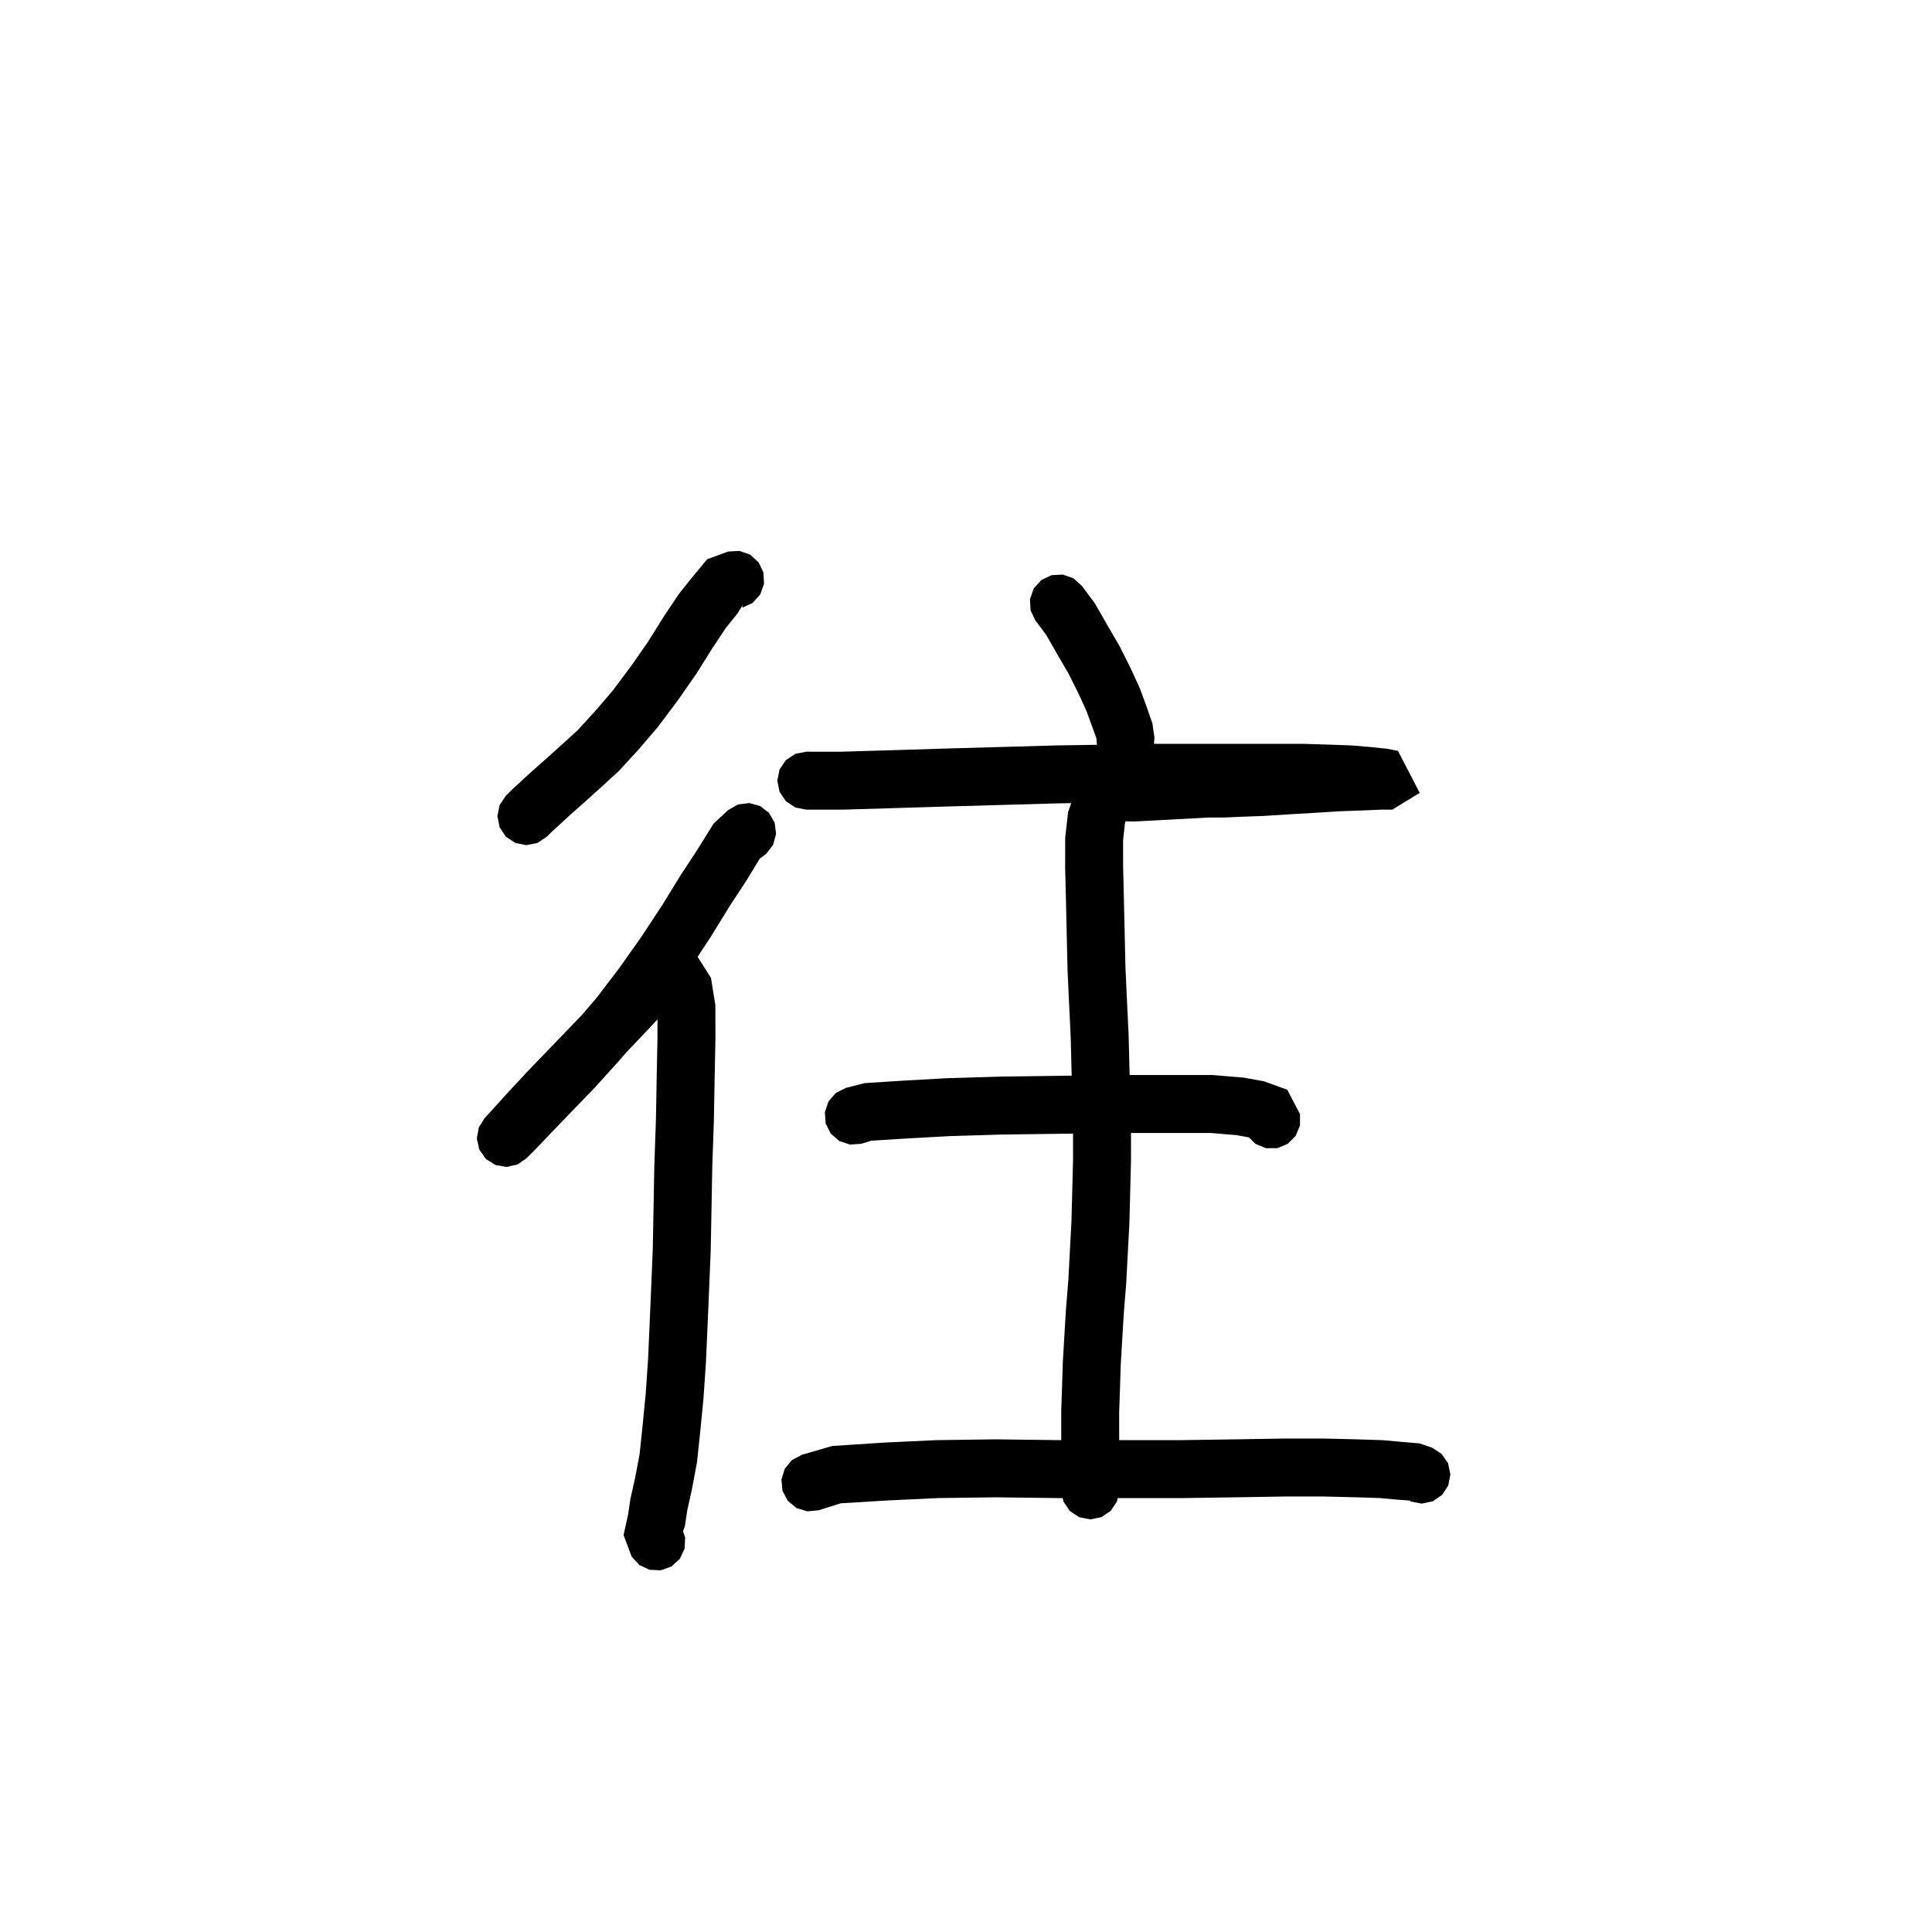
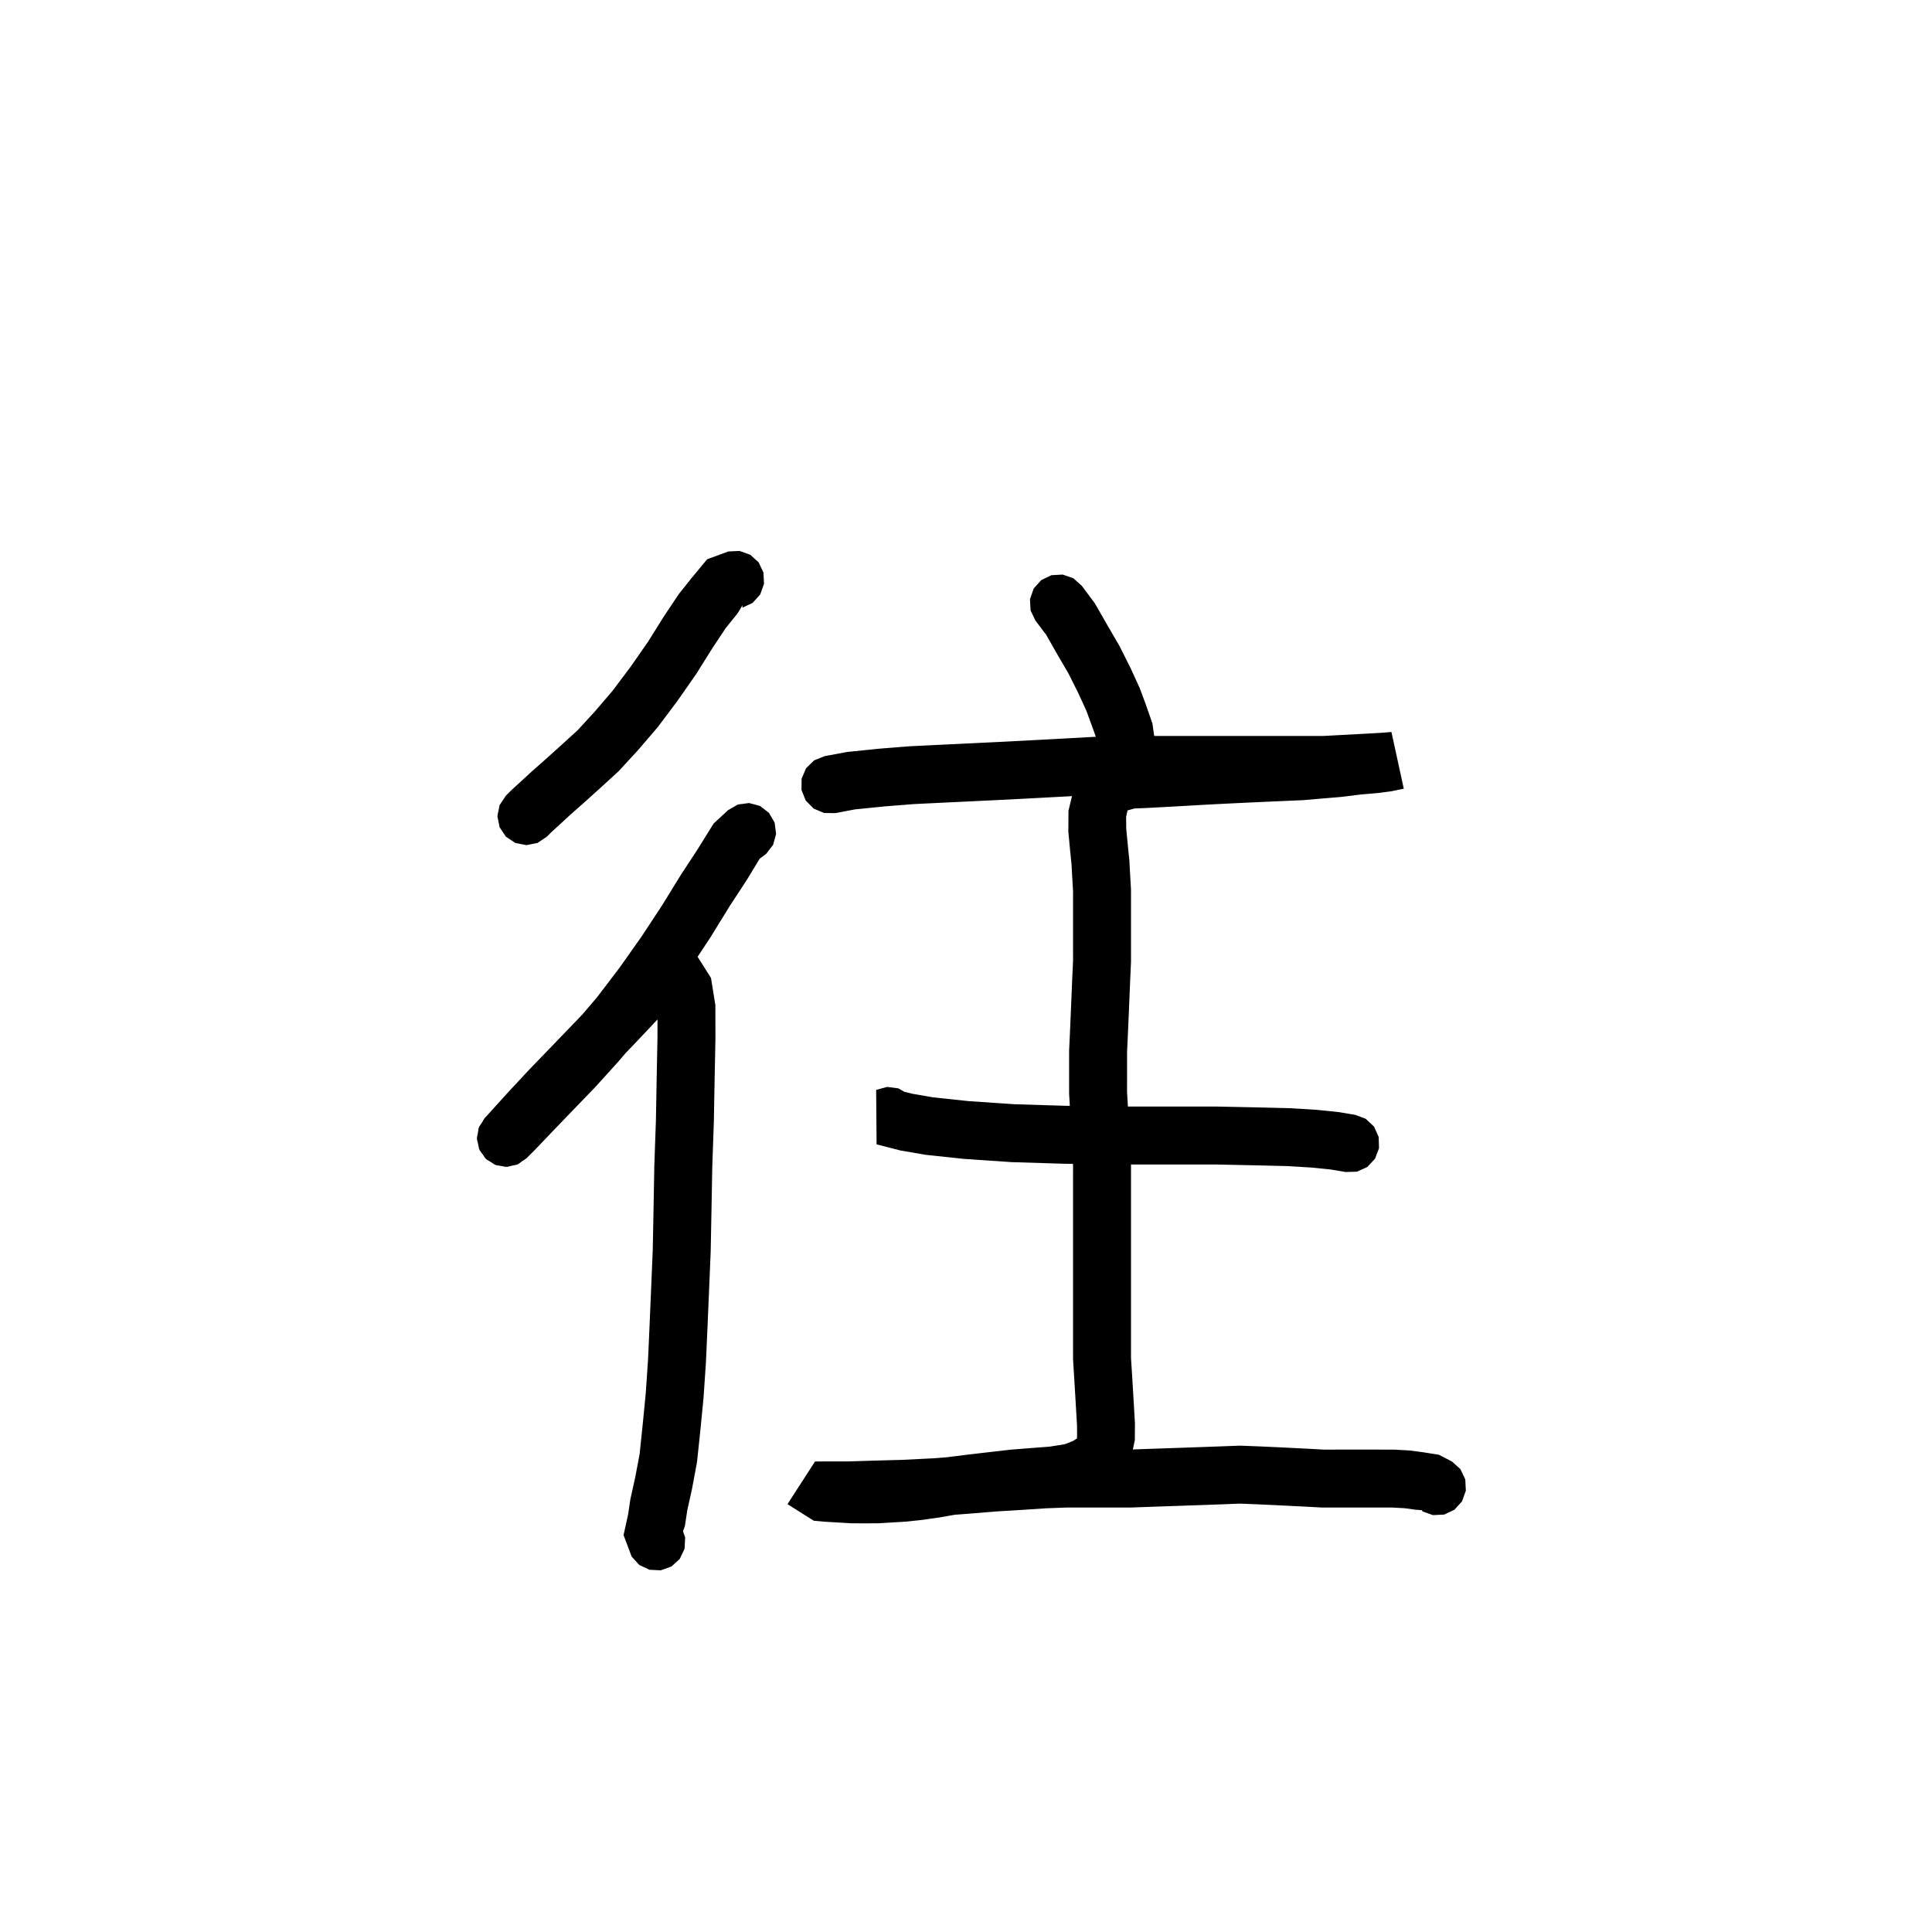
<svg xmlns="http://www.w3.org/2000/svg" viewBox="0 0 300 300" width="300" height="300">
  <path d="M 113.092 85.634 L 109.807 86.841 L 107.455 89.677 L 105.395 92.26 L 103.054 95.767 L 100.635 99.64 L 97.925 103.527 L 95.119 107.27 L 92.327 110.525 L 89.696 113.389 L 87.038 115.81 L 84.617 117.989 L 82.52 119.839 L 80.896 121.338 L 79.461 122.647 L 78.553 123.553 L 77.577 125.013 L 77.235 126.735 L 77.577 128.457 L 78.553 129.917 L 80.013 130.892 L 81.735 131.235 L 83.457 130.892 L 84.917 129.917 L 85.641 129.19 L 86.982 127.968 L 88.541 126.528 L 90.608 124.705 L 93.084 122.476 L 96.06 119.753 L 99.061 116.496 L 102.147 112.893 L 105.218 108.8 L 108.141 104.605 L 110.62 100.641 L 112.687 97.535 L 114.545 95.221 L 115.295 93.975 L 115.275 94.366 L 116.863 93.616 L 118.042 92.315 L 118.635 90.662 L 118.549 88.909 L 117.799 87.321 L 116.499 86.141 L 114.846 85.549 Z" fill="black" fill-rule="nonzero" />
  <path d="M 113.057 125.797 L 110.808 127.885 L 108.306 131.911 L 105.73 135.836 L 102.797 140.601 L 99.57 145.503 L 96.107 150.398 L 92.679 154.891 L 89.252 158.907 L 85.795 162.722 L 82.291 166.346 L 79.22 169.539 L 76.667 172.214 L 75.369 173.512 L 74.394 174.972 L 74.051 176.694 L 74.394 178.416 L 75.369 179.876 L 76.829 180.851 L 78.551 181.194 L 80.273 180.851 L 81.733 179.876 L 83.129 178.48 L 85.718 175.767 L 88.77 172.593 L 92.368 168.87 L 96.013 164.848 L 99.688 160.537 L 103.362 155.724 L 107.002 150.579 L 110.386 145.439 L 113.331 140.654 L 115.899 136.742 L 117.967 133.339 L 118.984 132.57 L 120.054 131.178 L 120.51 129.483 L 120.283 127.742 L 119.407 126.22 L 118.015 125.15 L 116.32 124.694 L 114.579 124.921 Z M 81.881 179.721 L 83.11 178.369 L 85.414 175.822 L 88.673 172.321 L 92.076 168.797 L 95.265 165.485 L 98.092 162.536 L 100.435 160.069 L 102.237 158.146 L 103.649 156.73 L 104.802 155.703 L 104.48 155.687 L 102.133 154.955 L 101.801 154.507 L 102.1 156.64 L 102.092 161.215 L 101.97 167.302 L 101.849 174.002 L 101.604 180.982 L 101.48 187.753 L 101.359 194.069 L 101.116 199.892 L 100.872 205.641 L 100.63 211.095 L 100.27 216.365 L 99.788 221.302 L 99.321 225.772 L 98.631 229.43 L 97.886 232.786 L 97.532 235.17 L 96.827 238.367 L 98.08 241.703 L 99.26 243.003 L 100.847 243.753 L 102.601 243.839 L 104.254 243.246 L 105.554 242.067 L 106.304 240.479 L 106.39 238.725 L 105.797 237.073 L 105.827 238.367 L 106.345 236.993 L 106.726 234.479 L 107.451 231.223 L 108.23 227.045 L 108.742 222.208 L 109.24 217.104 L 109.615 211.599 L 109.863 206.032 L 110.108 200.271 L 110.355 194.339 L 110.479 187.921 L 110.6 181.223 L 110.845 174.243 L 110.969 167.473 L 111.092 161.315 L 111.084 156.095 L 110.403 151.86 L 108.112 148.228 L 103.316 146.762 L 99.81 148.215 L 97.534 150.127 L 95.763 151.895 L 93.892 153.89 L 91.582 156.321 L 88.775 159.25 L 85.597 162.55 L 82.143 166.128 L 78.79 169.729 L 76.441 172.325 L 75.221 173.667 L 74.316 175.172 L 74.056 176.908 L 74.48 178.612 L 75.524 180.024 L 77.029 180.929 L 78.765 181.189 L 80.469 180.765 Z" fill="black" fill-rule="nonzero" />
  <path d="M 160.788 96.373 L 162.444 98.564 L 164.286 101.8 L 165.938 104.628 L 167.433 107.621 L 168.686 110.35 L 169.462 112.468 L 170.242 114.621 L 170.331 115.66 L 170.884 117.326 L 172.033 118.654 L 173.603 119.441 L 175.354 119.567 L 177.02 119.014 L 178.348 117.865 L 179.135 116.295 L 179.261 114.544 L 178.942 112.318 L 177.926 109.409 L 176.988 106.875 L 175.547 103.726 L 173.858 100.352 L 172.082 97.302 L 170.005 93.681 L 167.988 90.973 L 166.68 89.801 L 165.024 89.219 L 163.271 89.314 L 161.688 90.073 L 160.516 91.381 L 159.933 93.037 L 160.029 94.79 Z" fill="black" fill-rule="nonzero" />
-   <path d="M 125.204 125.724 L 130.795 125.724 L 139.055 125.478 L 147.01 125.233 L 155.698 124.988 L 164.364 124.744 L 172.418 124.622 L 179.733 124.5 L 186.306 124.5 L 192.184 124.5 L 197.571 124.5 L 202.161 124.5 L 206.118 124.62 L 209.43 124.737 L 212.084 124.97 L 214.222 125.192 L 215.049 125.364 L 212.404 119.09 L 215.675 116.732 L 214.225 116.726 L 211.235 116.85 L 207.755 116.975 L 203.789 117.223 L 199.626 117.467 L 195.751 117.71 L 192.494 117.83 L 189.75 117.95 L 187.409 117.951 L 185.084 118.078 L 182.763 118.2 L 180.437 118.323 L 178.11 118.445 L 175.899 118.563 L 173.24 118.598 L 169.885 119.707 L 167.093 122.543 L 165.853 126.097 L 165.403 130.072 L 165.398 134.752 L 165.522 139.82 L 165.644 145.204 L 165.768 150.645 L 166.015 155.967 L 166.258 161.062 L 166.379 165.91 L 166.501 170.687 L 166.623 175.405 L 166.623 180.065 L 166.501 184.783 L 166.381 189.498 L 166.139 194.09 L 165.898 198.68 L 165.532 203.19 L 165.284 207.283 L 165.035 211.51 L 164.911 215.485 L 164.786 219.102 L 164.786 222.367 L 164.786 225.551 L 164.786 227.878 L 164.786 230.204 L 164.786 231.429 L 165.128 233.151 L 166.104 234.611 L 167.564 235.586 L 169.286 235.929 L 171.008 235.586 L 172.468 234.611 L 173.443 233.151 L 173.786 231.429 L 173.786 230.204 L 173.786 227.878 L 173.786 225.551 L 173.786 222.367 L 173.785 219.265 L 173.906 215.78 L 174.026 211.919 L 174.268 207.819 L 174.509 203.831 L 174.878 199.279 L 175.126 194.563 L 175.374 189.849 L 175.499 185.013 L 175.622 180.18 L 175.622 175.289 L 175.499 170.456 L 175.376 165.682 L 175.252 160.733 L 175.005 155.544 L 174.763 150.335 L 174.642 145 L 174.519 139.608 L 174.398 134.635 L 174.393 130.5 L 174.678 127.862 L 174.907 127.008 L 174.564 127.395 L 174.392 127.524 L 176.142 127.56 L 178.583 127.433 L 180.91 127.31 L 183.237 127.188 L 185.569 127.065 L 187.652 126.947 L 189.964 126.948 L 192.853 126.823 L 196.208 126.698 L 200.17 126.451 L 204.333 126.206 L 208.204 125.964 L 211.581 125.844 L 214.469 125.723 L 216.203 125.717 L 220.453 123.115 L 217.073 116.595 L 215.452 116.277 L 212.937 116.01 L 209.958 115.753 L 206.413 115.625 L 202.288 115.5 L 197.571 115.5 L 192.184 115.5 L 186.306 115.5 L 179.654 115.5 L 172.276 115.623 L 164.167 115.746 L 155.445 115.992 L 146.745 116.237 L 138.782 116.482 L 130.634 116.725 L 125.204 116.724 L 123.482 117.067 L 122.022 118.043 L 121.047 119.502 L 120.704 121.224 L 121.047 122.947 L 122.022 124.406 L 123.482 125.382 Z" fill="black" fill-rule="nonzero" />
-   <path d="M 133.735 177.607 L 135.337 177.12 L 140.898 176.778 L 147.431 176.415 L 155.543 176.172 L 164.815 176.051 L 173.971 175.928 L 181.898 175.929 L 187.988 175.926 L 192.012 176.263 L 194.253 176.675 L 194.61 176.505 L 193.036 174.76 L 193.71 176.382 L 194.953 177.622 L 196.576 178.292 L 198.332 178.29 L 199.953 177.617 L 201.193 176.374 L 201.863 174.751 L 201.862 172.995 L 199.88 169.209 L 196.237 167.896 L 193.09 167.328 L 188.298 166.931 L 181.898 166.929 L 173.907 166.929 L 164.696 167.051 L 155.355 167.174 L 147.059 167.422 L 140.368 167.794 L 134.254 168.186 L 131.367 168.924 L 129.796 169.707 L 128.644 171.033 L 128.087 172.698 L 128.21 174.449 L 128.993 176.021 L 130.318 177.172 L 131.984 177.729 Z" fill="black" fill-rule="nonzero" />
-   <path d="M 127.109 234.514 L 130.541 233.433 L 137.94 232.983 L 145.661 232.621 L 154.592 232.5 L 164.36 232.622 L 174.184 232.622 L 183.521 232.622 L 192.008 232.499 L 199.448 232.377 L 205.604 232.377 L 210.549 232.498 L 214.215 232.615 L 216.778 232.851 L 218.929 233.006 L 219.043 233.158 L 220.769 233.479 L 222.487 233.116 L 223.935 232.123 L 224.892 230.651 L 225.214 228.925 L 224.85 227.207 L 223.857 225.759 L 222.386 224.801 L 220.458 224.137 L 217.549 223.884 L 214.724 223.63 L 210.798 223.502 L 205.702 223.378 L 199.368 223.378 L 191.87 223.501 L 183.459 223.623 L 174.184 223.622 L 164.416 223.623 L 154.592 223.5 L 145.4 223.624 L 137.448 223.997 L 129.255 224.526 L 124.523 225.894 L 122.972 226.717 L 121.854 228.071 L 121.339 229.749 L 121.506 231.497 L 122.329 233.048 L 123.683 234.166 L 125.362 234.681 Z" fill="black" fill-rule="nonzero" />
+   <path d="M 129.707 126.26 L 132.751 125.683 L 137.365 125.216 L 141.896 124.858 L 146.849 124.617 L 151.992 124.372 L 157.023 124.127 L 161.689 123.881 L 166.226 123.636 L 170.578 123.394 L 174.739 123.275 L 178.837 123.276 L 183 123.276 L 187.041 123.276 L 190.959 123.276 L 194.633 123.276 L 197.939 123.276 L 200.878 123.276 L 203.449 123.276 L 205.775 123.274 L 208.216 123.147 L 210.549 123.024 L 212.76 122.901 L 215.024 122.775 L 216.061 122.663 L 214.635 114.108 L 214.841 113.949 L 213.141 114.178 L 210.32 114.423 L 207.391 114.79 L 204.537 115.026 L 201.809 115.265 L 199.09 115.382 L 196.27 115.504 L 193.566 115.627 L 190.985 115.75 L 188.525 115.873 L 186.179 115.997 L 184.09 116.12 L 181.893 116.242 L 179.696 116.364 L 177.369 116.486 L 174.648 116.667 L 171.486 117.608 L 168.599 119.59 L 166.699 122.614 L 165.912 125.896 L 165.893 129.153 L 166.154 131.947 L 166.392 134.313 L 166.507 136.42 L 166.624 138.377 L 166.622 140.327 L 166.622 142.286 L 166.622 144.367 L 166.622 146.694 L 166.624 149.161 L 166.504 151.764 L 166.381 154.711 L 166.259 157.645 L 166.137 160.449 L 166.012 163.112 L 166.01 165.551 L 166.01 167.633 L 166.012 169.847 L 166.14 172.06 L 166.262 174.134 L 166.384 176.325 L 166.506 178.633 L 166.624 181.082 L 166.622 183.796 L 166.622 186.857 L 166.622 189.918 L 166.622 192.98 L 166.622 195.796 L 166.622 198.367 L 166.622 200.694 L 166.622 202.898 L 166.622 204.98 L 166.622 207.061 L 166.622 209.02 L 166.625 211.12 L 166.754 213.219 L 166.876 215.17 L 166.998 217.244 L 167.12 219.325 L 167.237 221.275 L 167.253 222.817 L 167.231 223.411 L 167.158 223.398 L 166.61 223.756 L 165.329 224.259 L 162.994 224.634 L 159.995 224.861 L 156.847 225.113 L 153.586 225.489 L 150.382 225.859 L 147.317 226.243 L 144.456 226.74 L 142.034 227.086 L 139.892 227.311 L 137.911 227.427 L 136.079 227.543 L 134.388 227.541 L 132.565 227.543 L 130.611 227.426 L 128.586 227.307 L 127.477 227.208 L 130.331 229.539 L 127.032 235.922 L 128.633 235.929 L 131.894 235.928 L 135.865 235.804 L 140.44 235.68 L 145.448 235.43 L 150.293 235.057 L 154.79 234.693 L 158.795 234.45 L 162.42 234.208 L 165.573 234.091 L 168.796 234.092 L 171.98 234.092 L 175.489 234.091 L 178.995 233.967 L 182.543 233.844 L 186.097 233.722 L 189.534 233.599 L 192.551 233.48 L 195.421 233.598 L 198.092 233.719 L 200.53 233.841 L 202.968 233.963 L 205.28 234.09 L 207.49 234.092 L 209.694 234.092 L 211.898 234.092 L 214.102 234.092 L 216.181 234.09 L 218.103 234.196 L 219.746 234.419 L 220.833 234.509 L 220.848 234.675 L 222.501 235.267 L 224.255 235.182 L 225.842 234.432 L 227.022 233.132 L 227.614 231.479 L 227.529 229.725 L 226.779 228.137 L 225.478 226.958 L 223.453 225.899 L 220.948 225.5 L 218.918 225.233 L 216.431 225.094 L 214.102 225.092 L 211.898 225.092 L 209.694 225.092 L 207.49 225.092 L 205.537 225.094 L 203.441 224.976 L 200.98 224.853 L 198.52 224.73 L 195.804 224.606 L 192.551 224.48 L 189.201 224.605 L 185.781 224.727 L 182.233 224.85 L 178.679 224.972 L 175.328 225.093 L 171.98 225.092 L 168.796 225.092 L 165.406 225.093 L 161.947 225.221 L 158.225 225.468 L 154.149 225.716 L 149.585 226.085 L 144.879 226.448 L 140.09 226.687 L 135.604 226.808 L 131.739 226.929 L 128.633 226.929 L 126.559 226.935 L 122.281 233.563 L 126.36 236.139 L 127.945 236.284 L 130.083 236.411 L 132.292 236.539 L 134.388 236.541 L 136.37 236.538 L 138.456 236.41 L 140.639 236.28 L 143.15 236.016 L 145.87 235.628 L 148.642 235.145 L 151.455 234.794 L 154.618 234.43 L 157.725 234.07 L 160.699 233.833 L 164.067 233.57 L 167.61 232.965 L 170.737 231.754 L 173.372 229.908 L 175.504 226.956 L 176.216 223.632 L 176.233 221.011 L 176.104 218.797 L 175.982 216.715 L 175.859 214.626 L 175.736 212.658 L 175.62 210.839 L 175.622 209.02 L 175.622 207.061 L 175.622 204.98 L 175.622 202.898 L 175.622 200.694 L 175.622 198.367 L 175.622 195.796 L 175.622 192.98 L 175.622 189.918 L 175.622 186.857 L 175.622 183.796 L 175.621 180.877 L 175.494 178.183 L 175.371 175.839 L 175.248 173.621 L 175.125 171.532 L 175.008 169.582 L 175.01 167.633 L 175.01 165.551 L 175.009 163.337 L 175.128 160.857 L 175.251 158.028 L 175.374 155.085 L 175.496 152.155 L 175.621 149.37 L 175.622 146.694 L 175.622 144.367 L 175.622 142.286 L 175.622 140.327 L 175.62 138.113 L 175.493 135.907 L 175.364 133.605 L 175.111 131.073 L 174.883 128.725 L 174.863 126.838 L 175.056 125.957 L 175.116 125.797 L 175.167 125.821 L 176.168 125.537 L 177.855 125.473 L 180.182 125.351 L 182.392 125.228 L 184.604 125.105 L 186.678 124.983 L 188.986 124.861 L 191.423 124.74 L 193.985 124.618 L 196.669 124.496 L 199.481 124.373 L 202.395 124.246 L 205.3 123.994 L 208.323 123.741 L 211.272 123.373 L 214.083 123.128 L 216.057 122.867 L 217.977 122.464 L 216.061 113.663 L 214.405 113.796 L 212.261 113.915 L 210.063 114.037 L 207.743 114.159 L 205.531 114.277 L 203.449 114.276 L 200.878 114.276 L 197.939 114.276 L 194.633 114.276 L 190.959 114.276 L 187.041 114.276 L 183 114.276 L 178.837 114.276 L 174.608 114.276 L 170.198 114.402 L 165.733 114.65 L 161.209 114.894 L 156.568 115.138 L 151.559 115.383 L 146.416 115.628 L 141.328 115.876 L 136.554 116.253 L 131.535 116.766 L 128.048 117.414 L 126.419 118.068 L 125.164 119.296 L 124.474 120.91 L 124.455 122.666 L 125.109 124.295 L 126.336 125.551 L 127.951 126.24 Z" fill="black" fill-rule="nonzero" />
+   <path d="M 136.049 169.24 L 136.115 177.698 L 139.836 178.65 L 143.719 179.319 L 149.681 179.953 L 157.068 180.454 L 165.143 180.703 L 173.415 180.826 L 181.653 180.827 L 188.958 180.826 L 194.778 180.948 L 199.841 181.068 L 203.706 181.302 L 206.663 181.605 L 208.954 181.99 L 210.709 181.935 L 212.309 181.213 L 213.512 179.933 L 214.133 178.291 L 214.078 176.536 L 213.356 174.935 L 212.076 173.733 L 210.434 173.112 L 207.827 172.681 L 204.416 172.33 L 200.2 172.075 L 194.978 171.95 L 189.042 171.827 L 181.653 171.827 L 173.483 171.827 L 165.347 171.705 L 157.503 171.464 L 150.442 170.986 L 144.893 170.396 L 141.674 169.84 L 139.191 169.24 L 140.074 177.29 L 141.461 176.214 L 142.33 174.688 L 142.55 172.946 L 142.086 171.253 L 141.01 169.866 L 139.484 168.996 L 137.742 168.777 Z" fill="black" fill-rule="nonzero" />
</svg>
